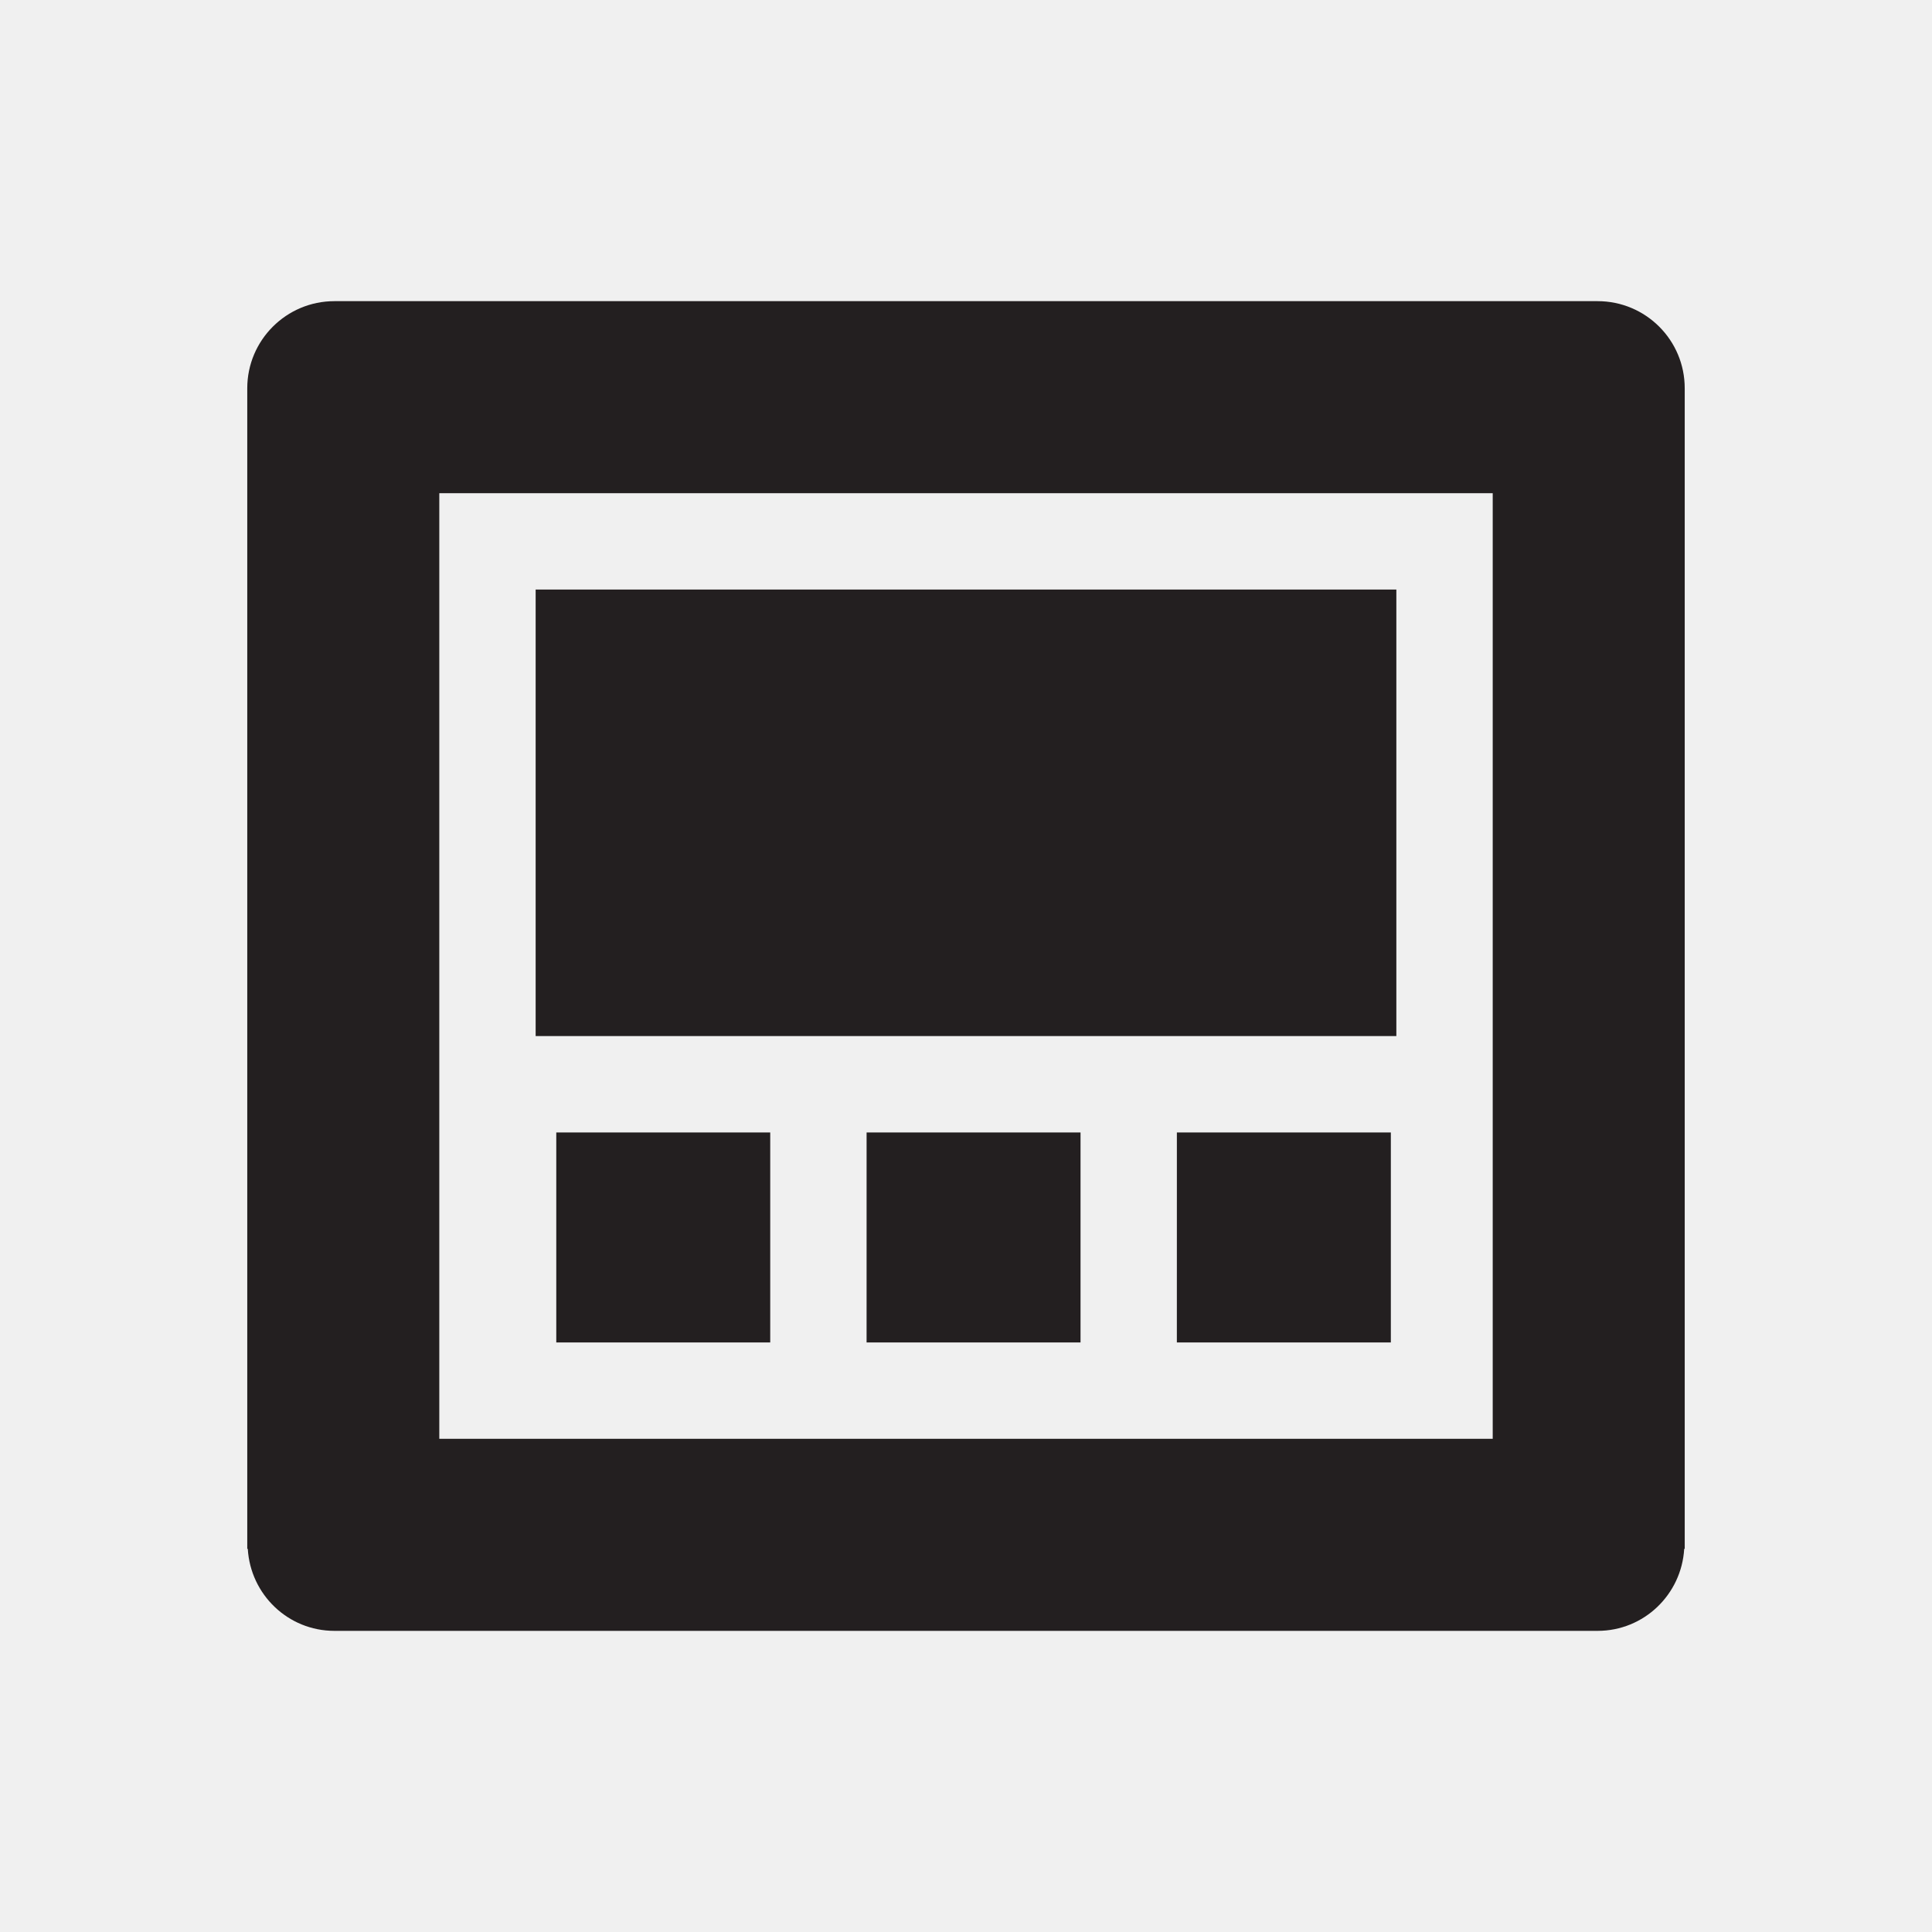
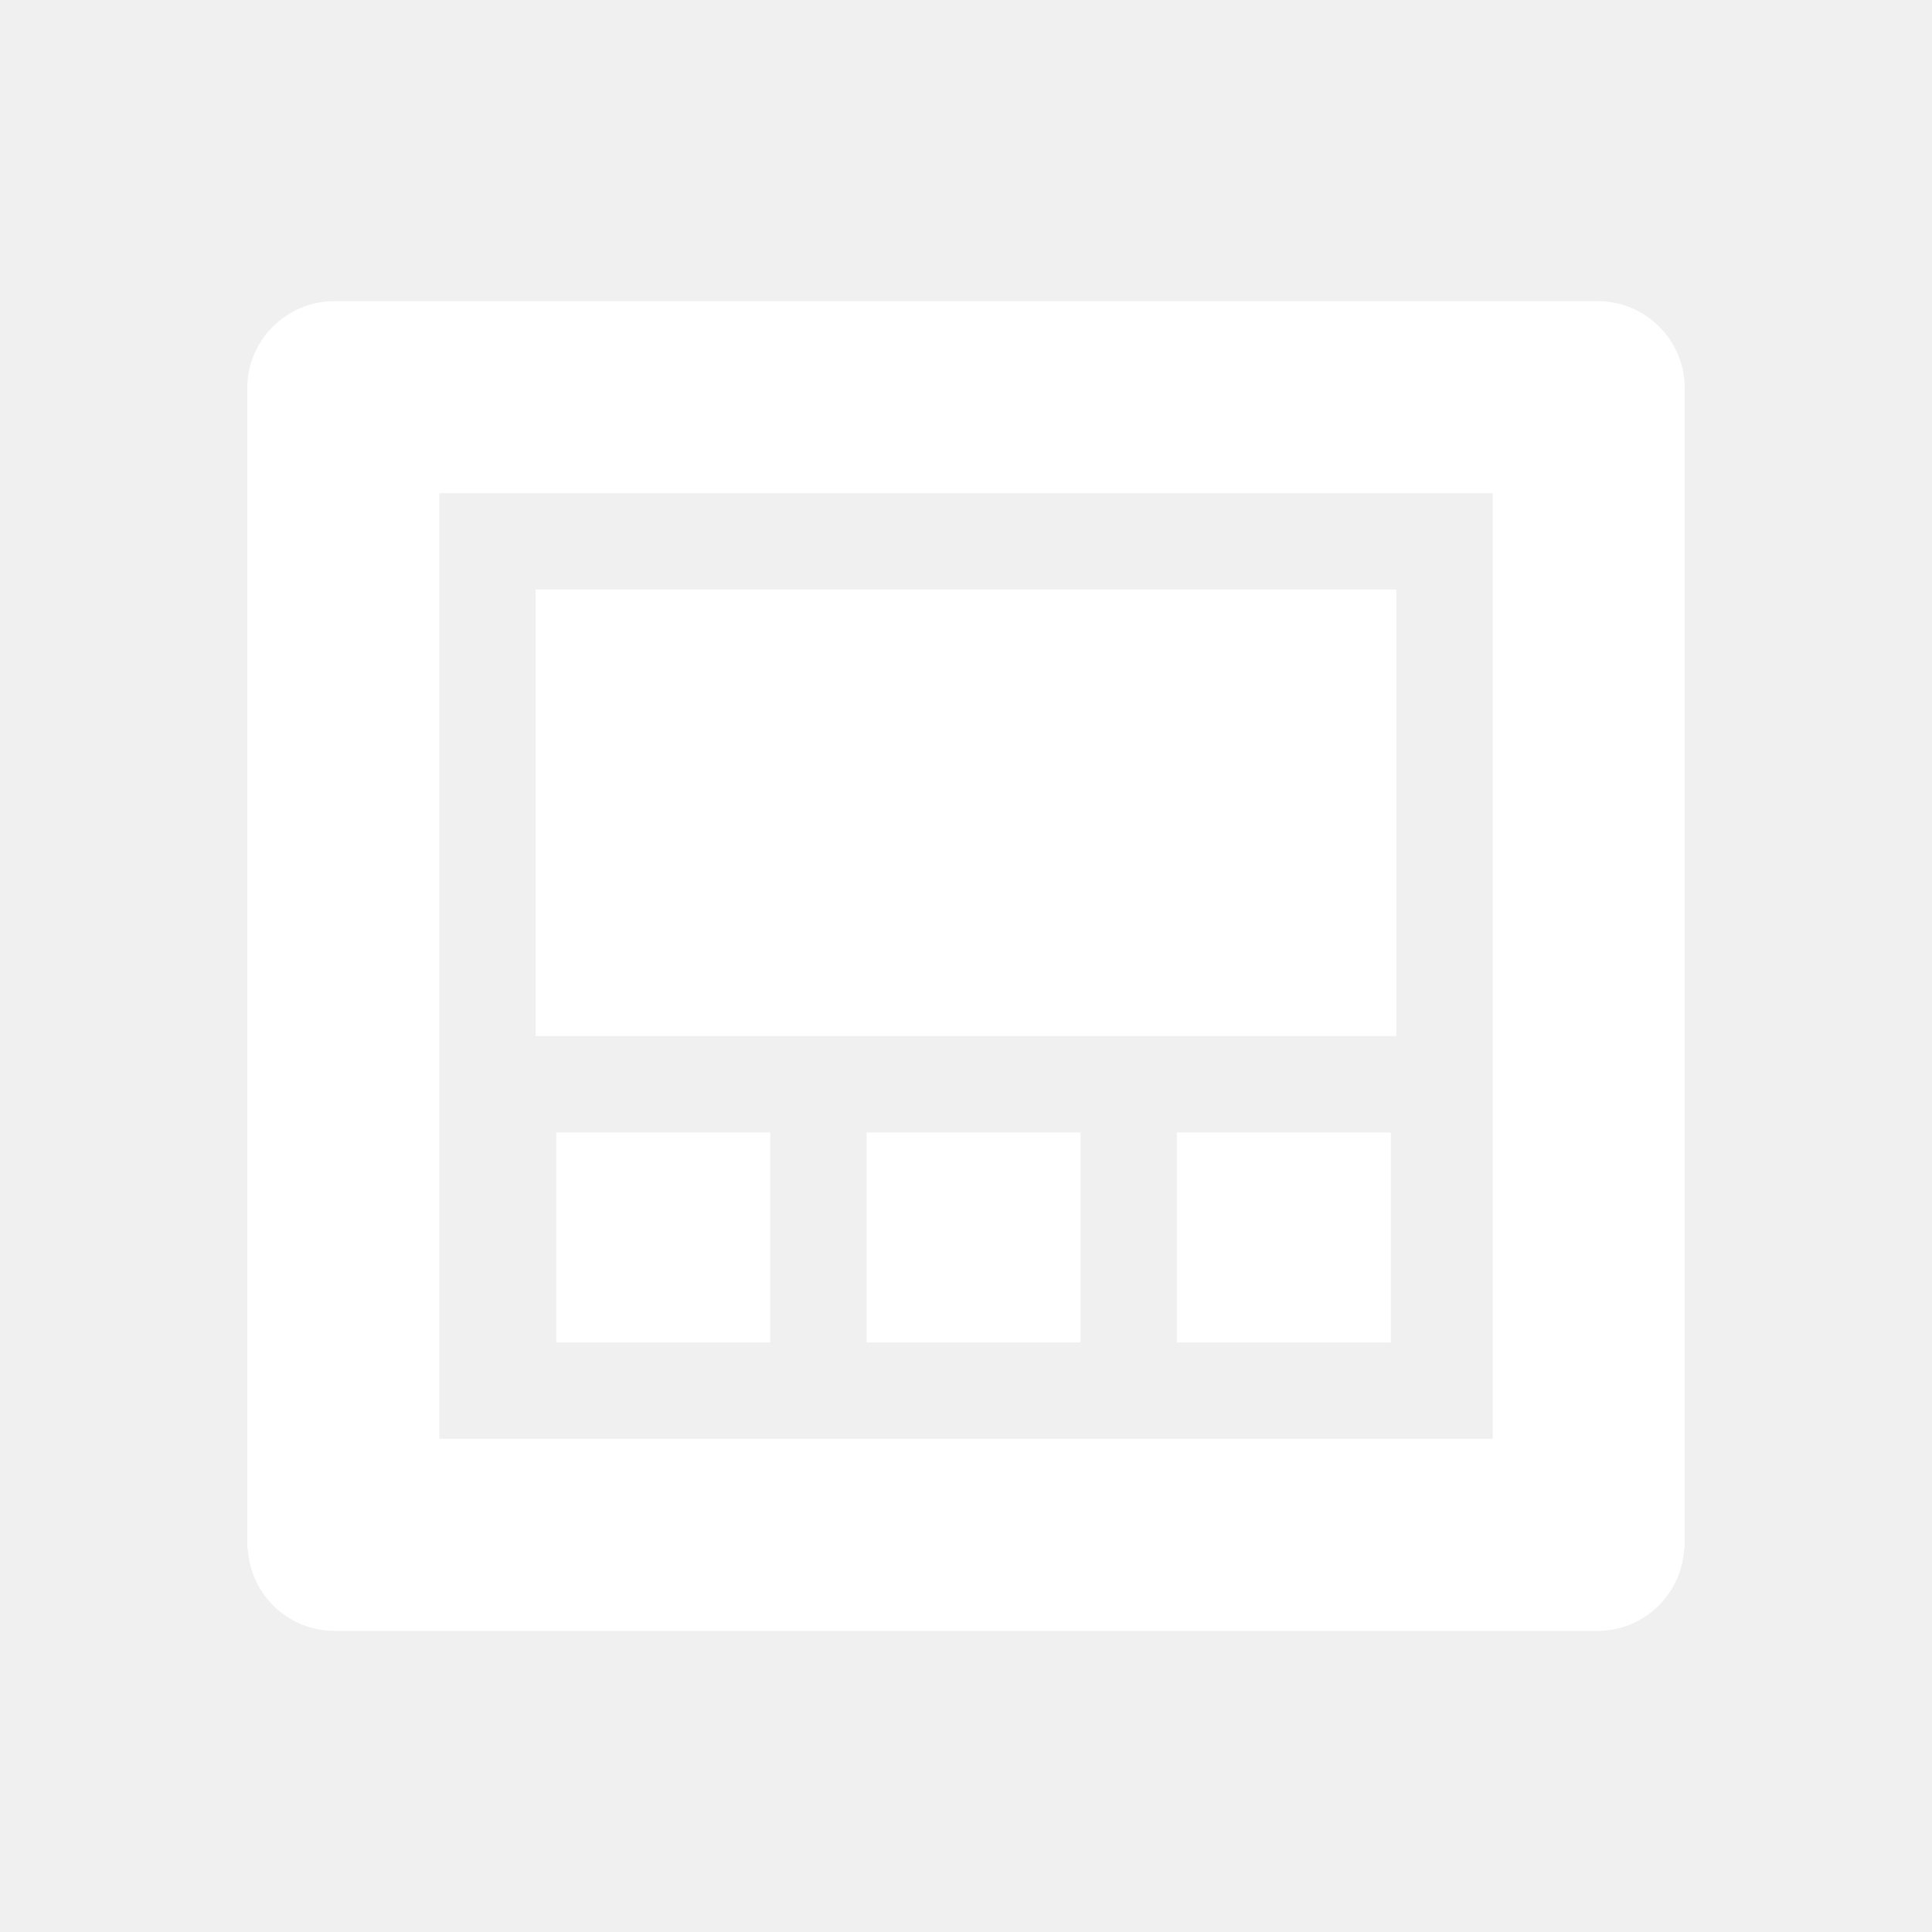
<svg xmlns="http://www.w3.org/2000/svg" width="100" height="100" viewBox="0 0 100 100">
-   <g fill="#231F20">
+   <g fill="#fff">
    <path d="M27.725 30.515h44.55v23.113h-44.55zm1.068 28.1h11.074v10.87H28.793zm32.122 0H71.99v10.87H60.914zm-16.06 0h11.073v10.87H44.854z" />
-     <path d="M82.69 15.588H17.31c-2.49 0-4.512 2.02-4.512 4.512v60.067h.027c.14 2.366 2.085 4.246 4.485 4.246h65.38c2.4 0 4.344-1.88 4.484-4.246h.027V20.1c.003-2.493-2.017-4.512-4.51-4.512zm-5.428 58.885H22.738V25.527h54.525v48.946z" />
+     <path d="M82.69 15.588H17.31c-2.49 0-4.512 2.02-4.512 4.512v60.067h.027c.14 2.366 2.085 4.246 4.485 4.246h65.38c2.4 0 4.344-1.88 4.484-4.246h.027V20.1c.004-2.493-2.016-4.512-4.51-4.512zm-5.428 58.885H22.738V25.527h54.525v48.946z" />
  </g>
</svg>
